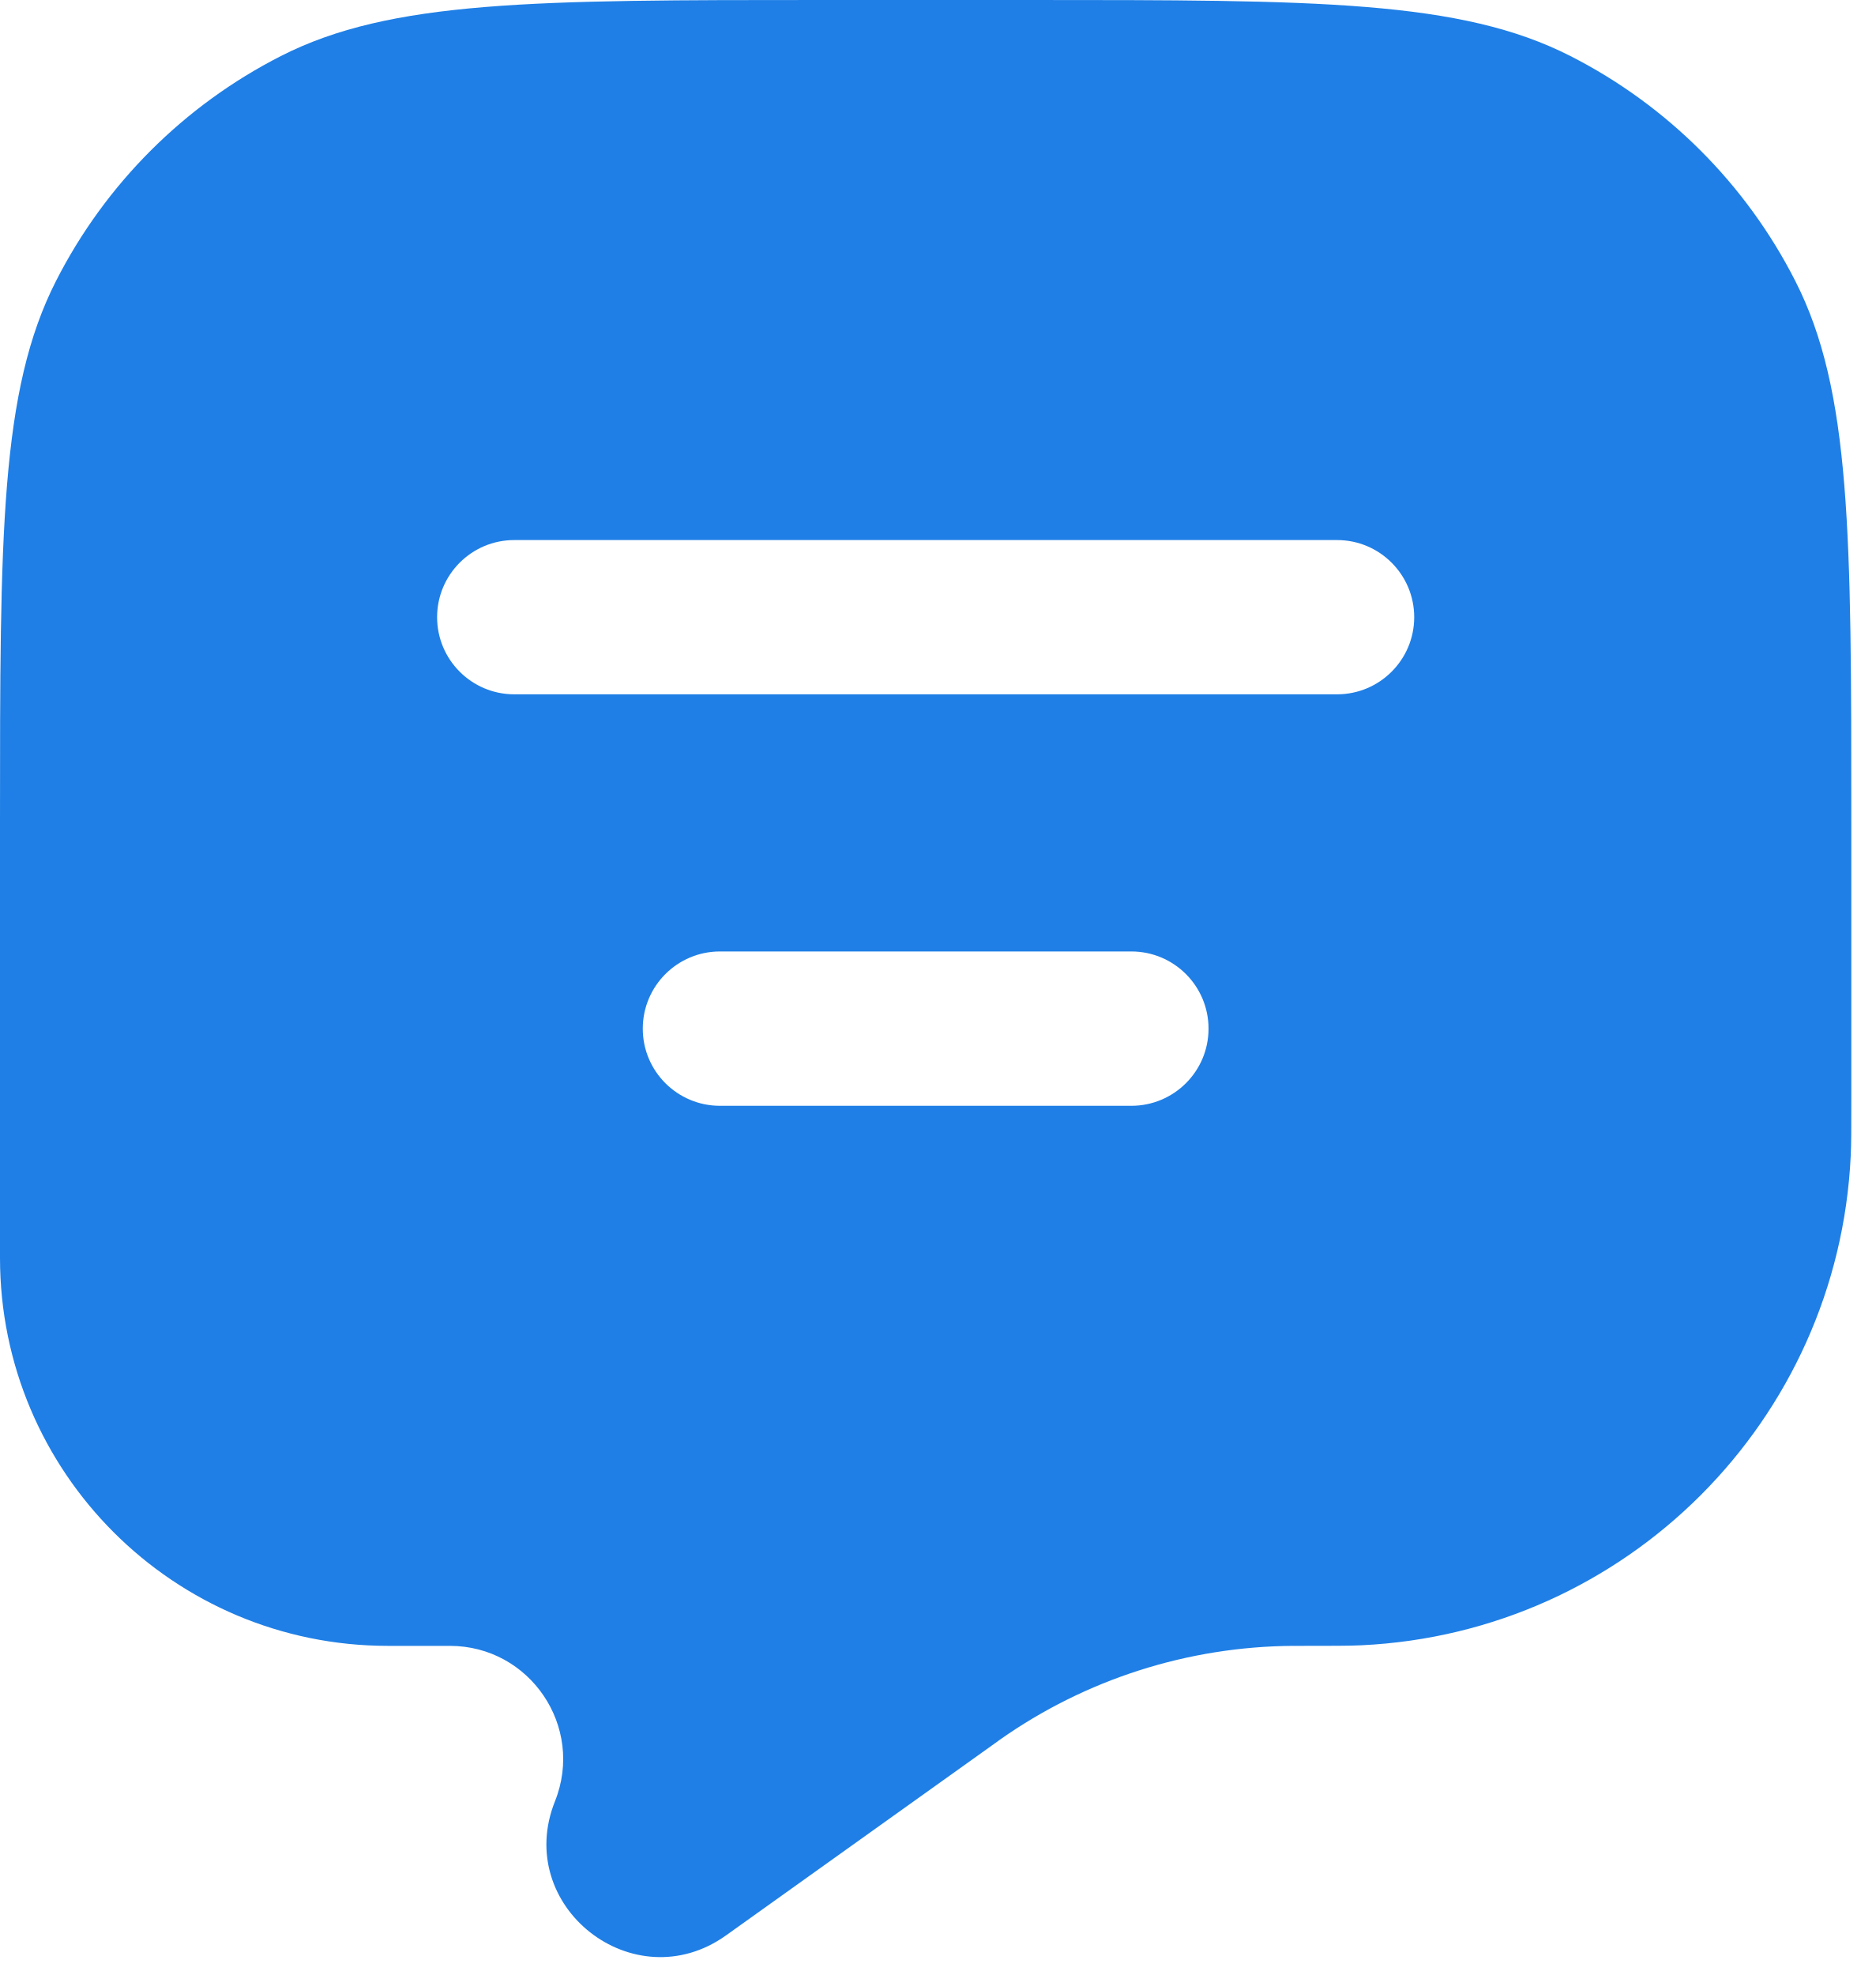
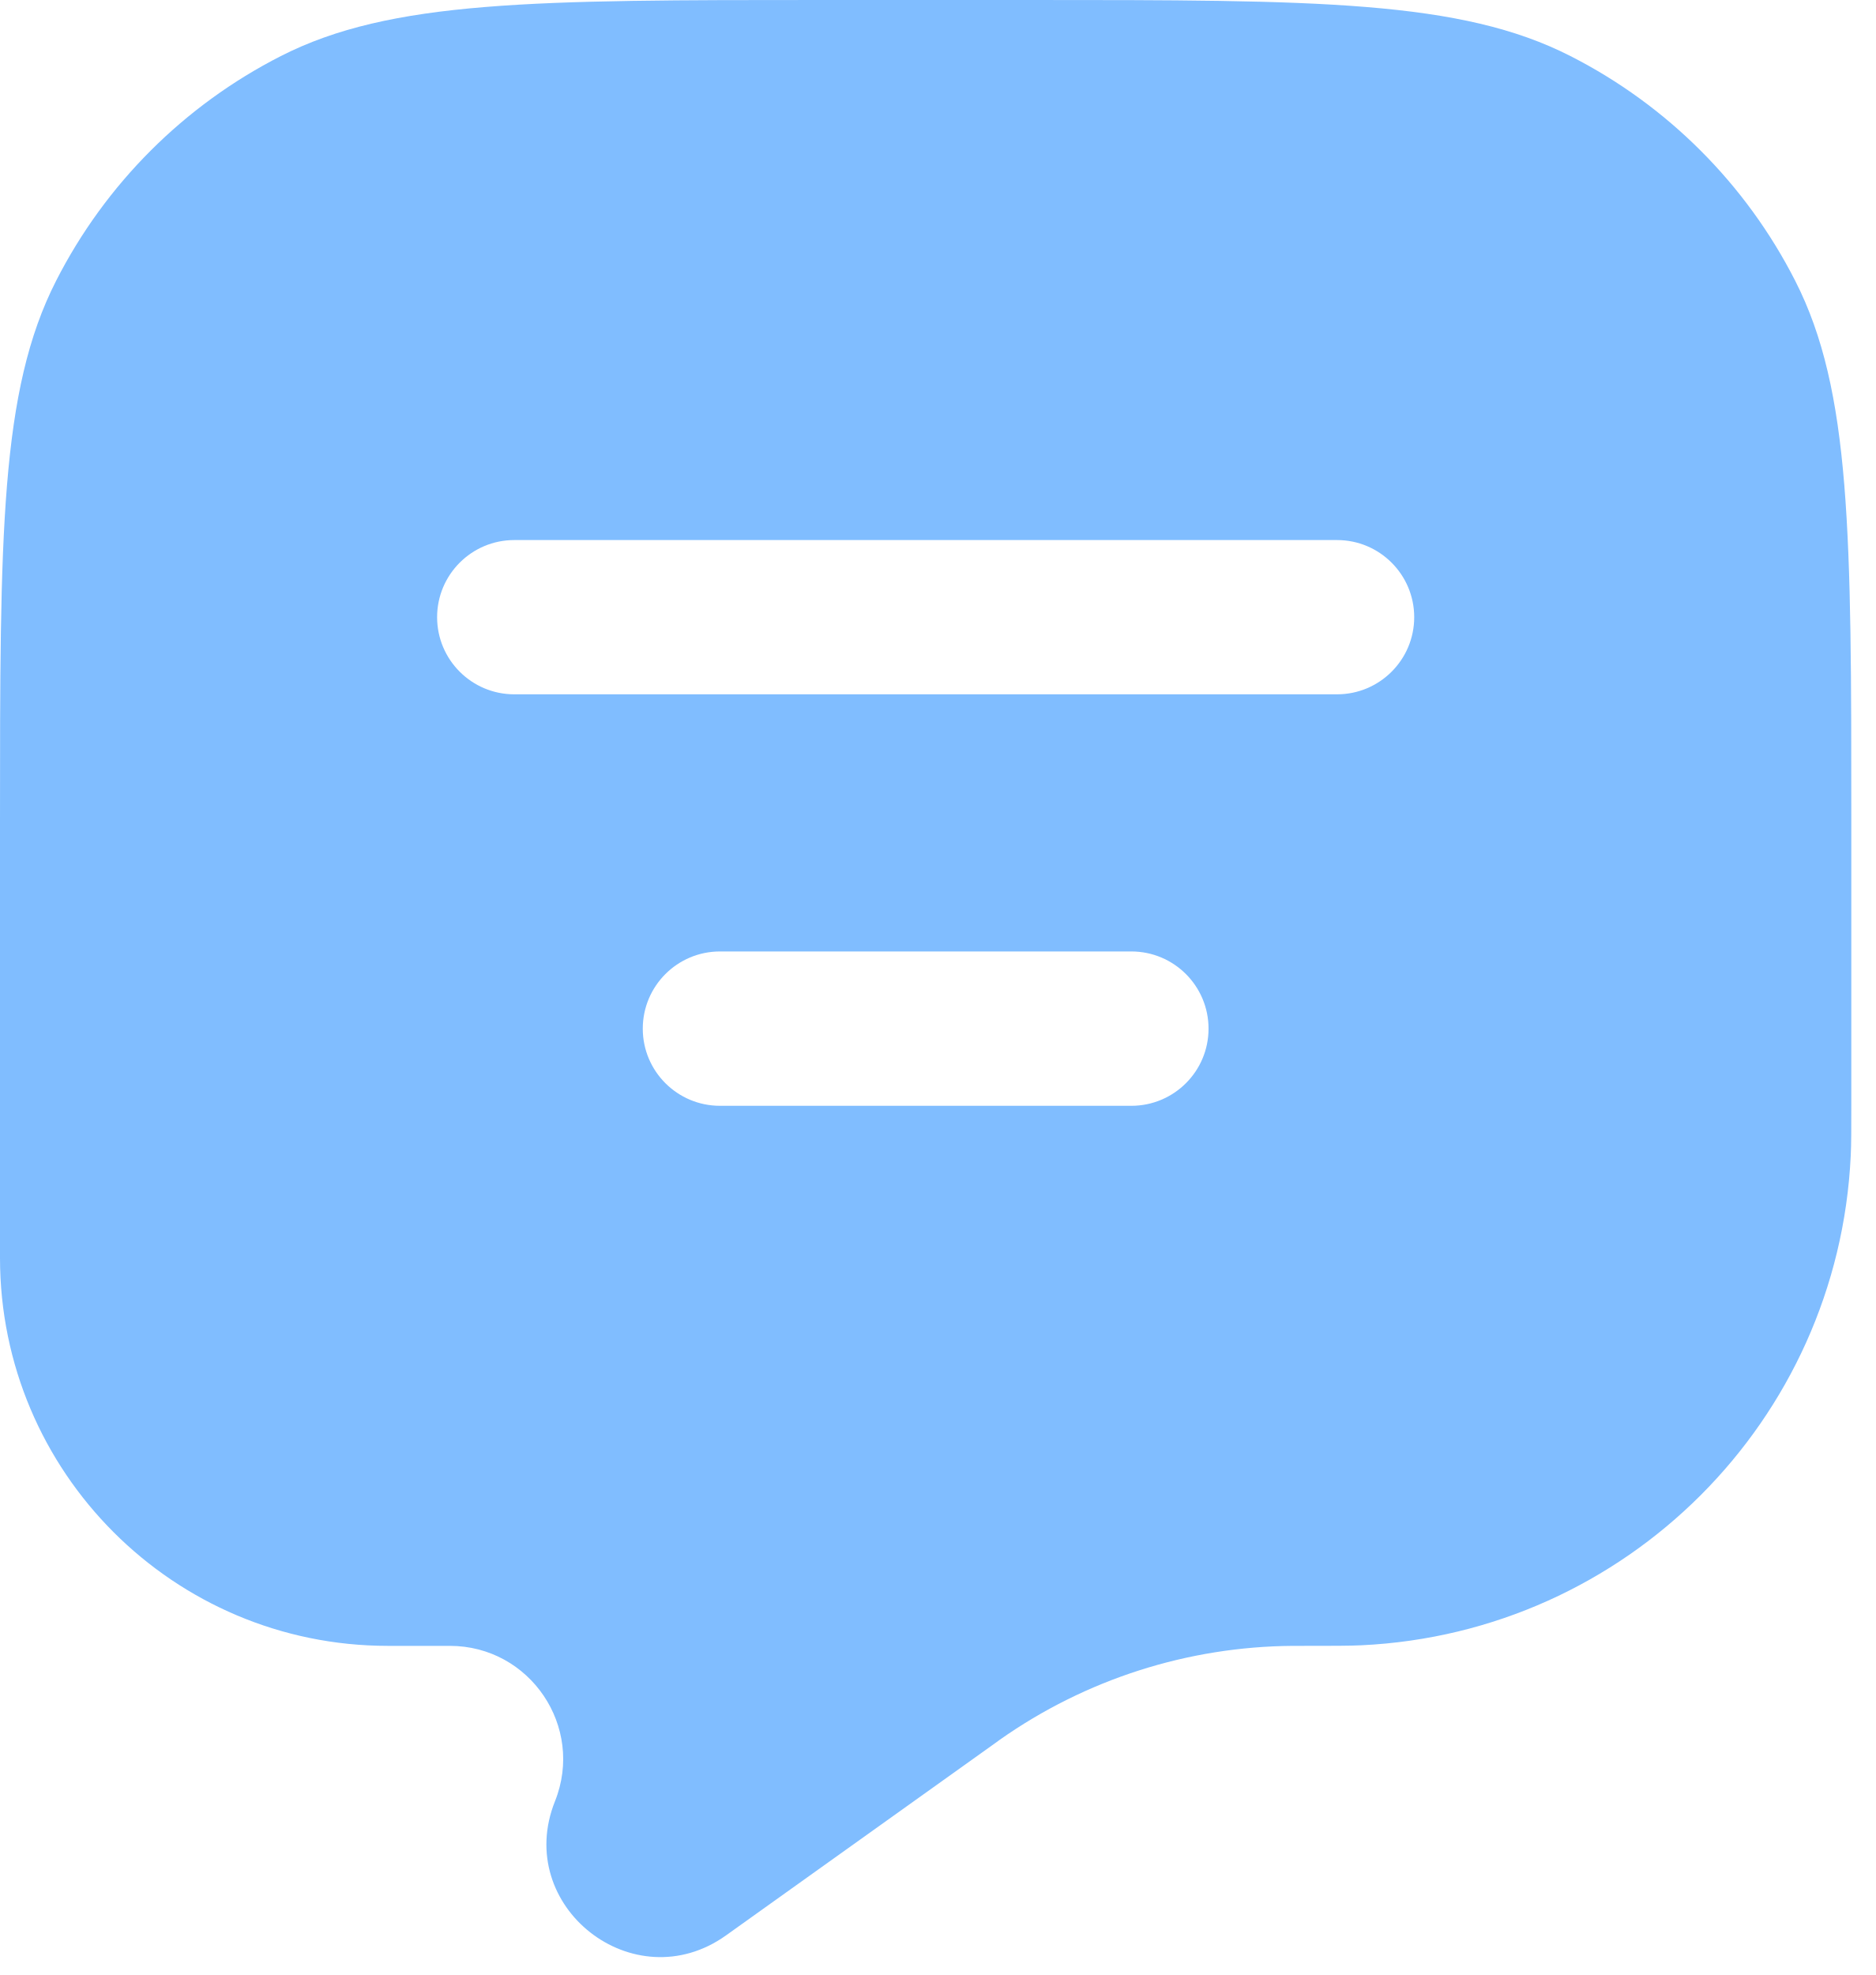
<svg xmlns="http://www.w3.org/2000/svg" width="19" height="20" viewBox="0 0 19 20" fill="none">
-   <path fill-rule="evenodd" clip-rule="evenodd" d="M18.182 2.844C18.75 3.958 18.75 5.416 18.75 8.333V11.145C18.75 11.436 18.75 11.582 18.744 11.705C18.617 14.387 16.471 16.534 13.788 16.661C13.665 16.667 13.502 16.667 13.178 16.667L13.094 16.667C12.031 16.674 10.996 17.005 10.127 17.617L10.072 17.657L7.353 19.599C6.42 20.265 5.195 19.304 5.621 18.24C5.922 17.486 5.367 16.667 4.556 16.667H3.929C1.759 16.667 0 14.908 0 12.738V8.333C0 5.416 0 3.958 0.568 2.844C1.067 1.864 1.864 1.067 2.844 0.568C3.958 0 5.416 0 8.333 0H10.417C13.334 0 14.792 0 15.906 0.568C16.886 1.067 17.683 1.864 18.182 2.844ZM5.208 5.469C4.777 5.469 4.427 5.819 4.427 6.25C4.427 6.681 4.777 7.031 5.208 7.031H13.542C13.973 7.031 14.323 6.681 14.323 6.25C14.323 5.819 13.973 5.469 13.542 5.469H5.208ZM7.292 9.635C6.86 9.635 6.51 9.985 6.51 10.417C6.51 10.848 6.86 11.198 7.292 11.198H11.458C11.89 11.198 12.24 10.848 12.24 10.417C12.24 9.985 11.89 9.635 11.458 9.635H7.292Z" fill="#1F7FE6" />
+   <path fill-rule="evenodd" clip-rule="evenodd" d="M18.182 2.844C18.75 3.958 18.75 5.416 18.75 8.333V11.145C18.75 11.436 18.75 11.582 18.744 11.705C18.617 14.387 16.471 16.534 13.788 16.661C13.665 16.667 13.502 16.667 13.178 16.667L13.094 16.667C12.031 16.674 10.996 17.005 10.127 17.617L10.072 17.657L7.353 19.599C6.42 20.265 5.195 19.304 5.621 18.24C5.922 17.486 5.367 16.667 4.556 16.667H3.929C1.759 16.667 0 14.908 0 12.738V8.333C0 5.416 0 3.958 0.568 2.844C1.067 1.864 1.864 1.067 2.844 0.568C3.958 0 5.416 0 8.333 0H10.417C13.334 0 14.792 0 15.906 0.568C16.886 1.067 17.683 1.864 18.182 2.844ZM5.208 5.469C4.777 5.469 4.427 5.819 4.427 6.25C4.427 6.681 4.777 7.031 5.208 7.031H13.542C13.973 7.031 14.323 6.681 14.323 6.25C14.323 5.819 13.973 5.469 13.542 5.469H5.208ZM7.292 9.635C6.86 9.635 6.51 9.985 6.51 10.417C6.51 10.848 6.86 11.198 7.292 11.198H11.458C11.89 11.198 12.24 10.848 12.24 10.417C12.24 9.985 11.89 9.635 11.458 9.635H7.292Z" fill="#80BDFF" />
</svg>
